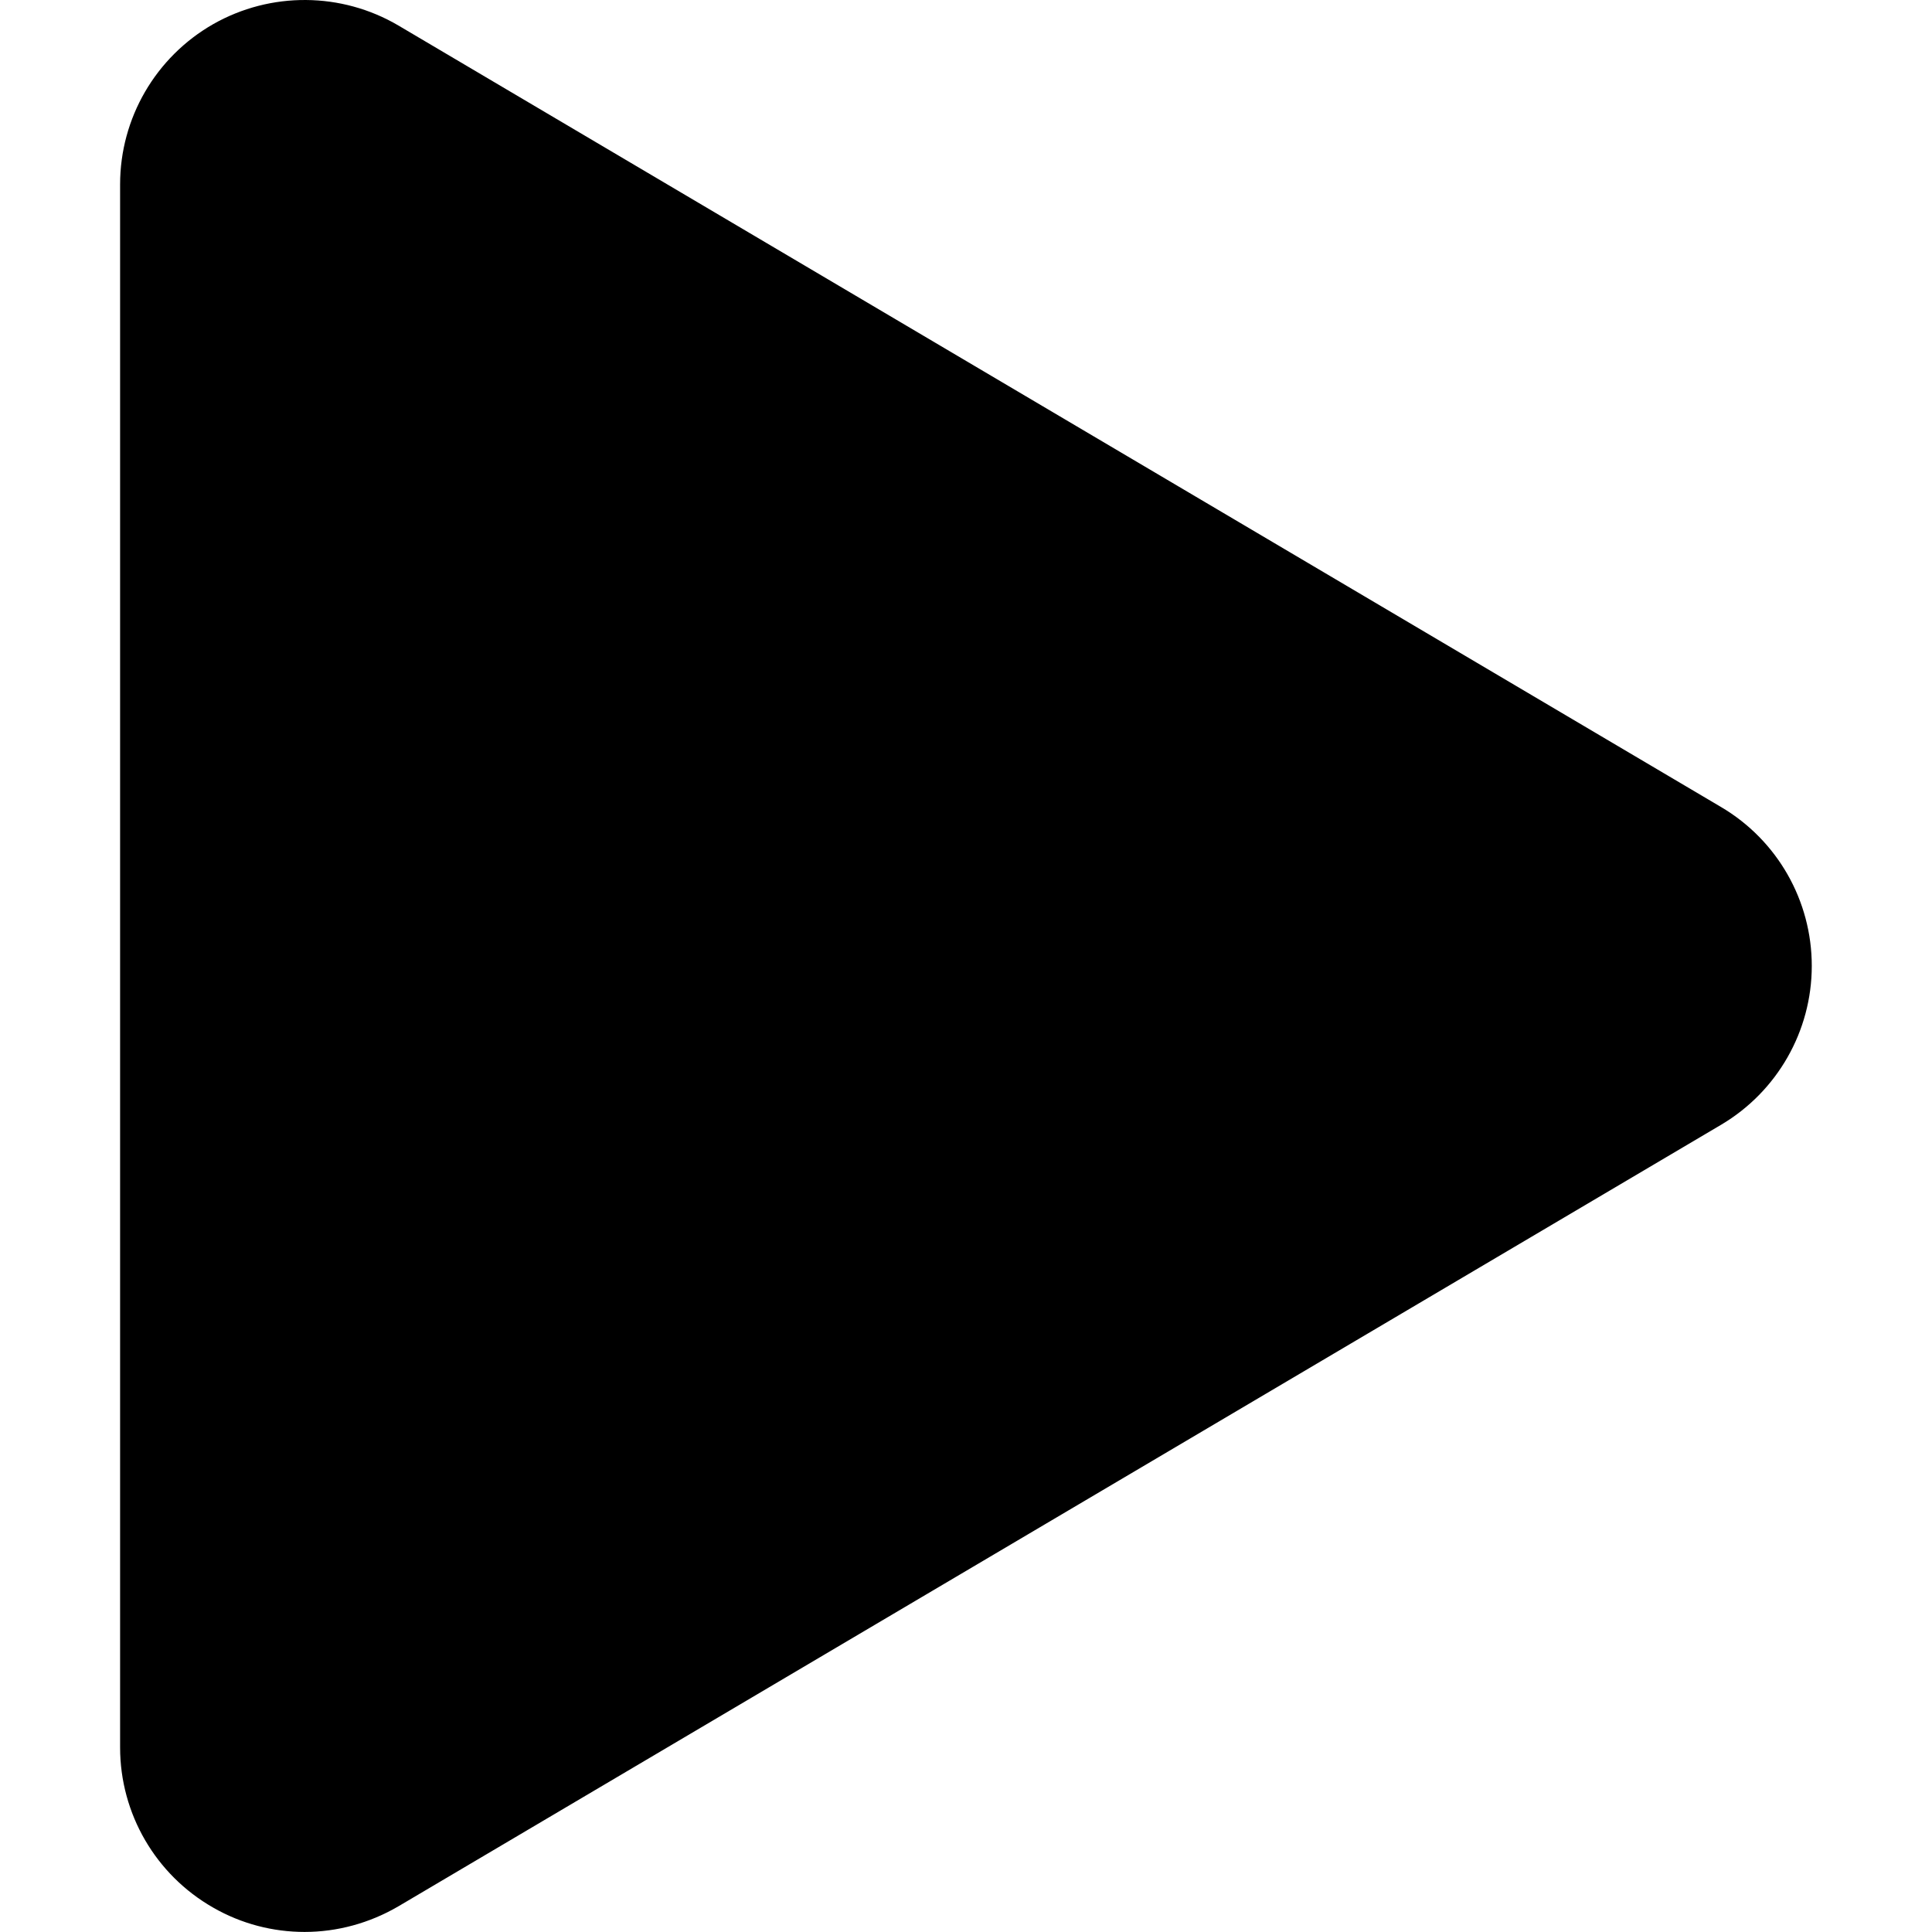
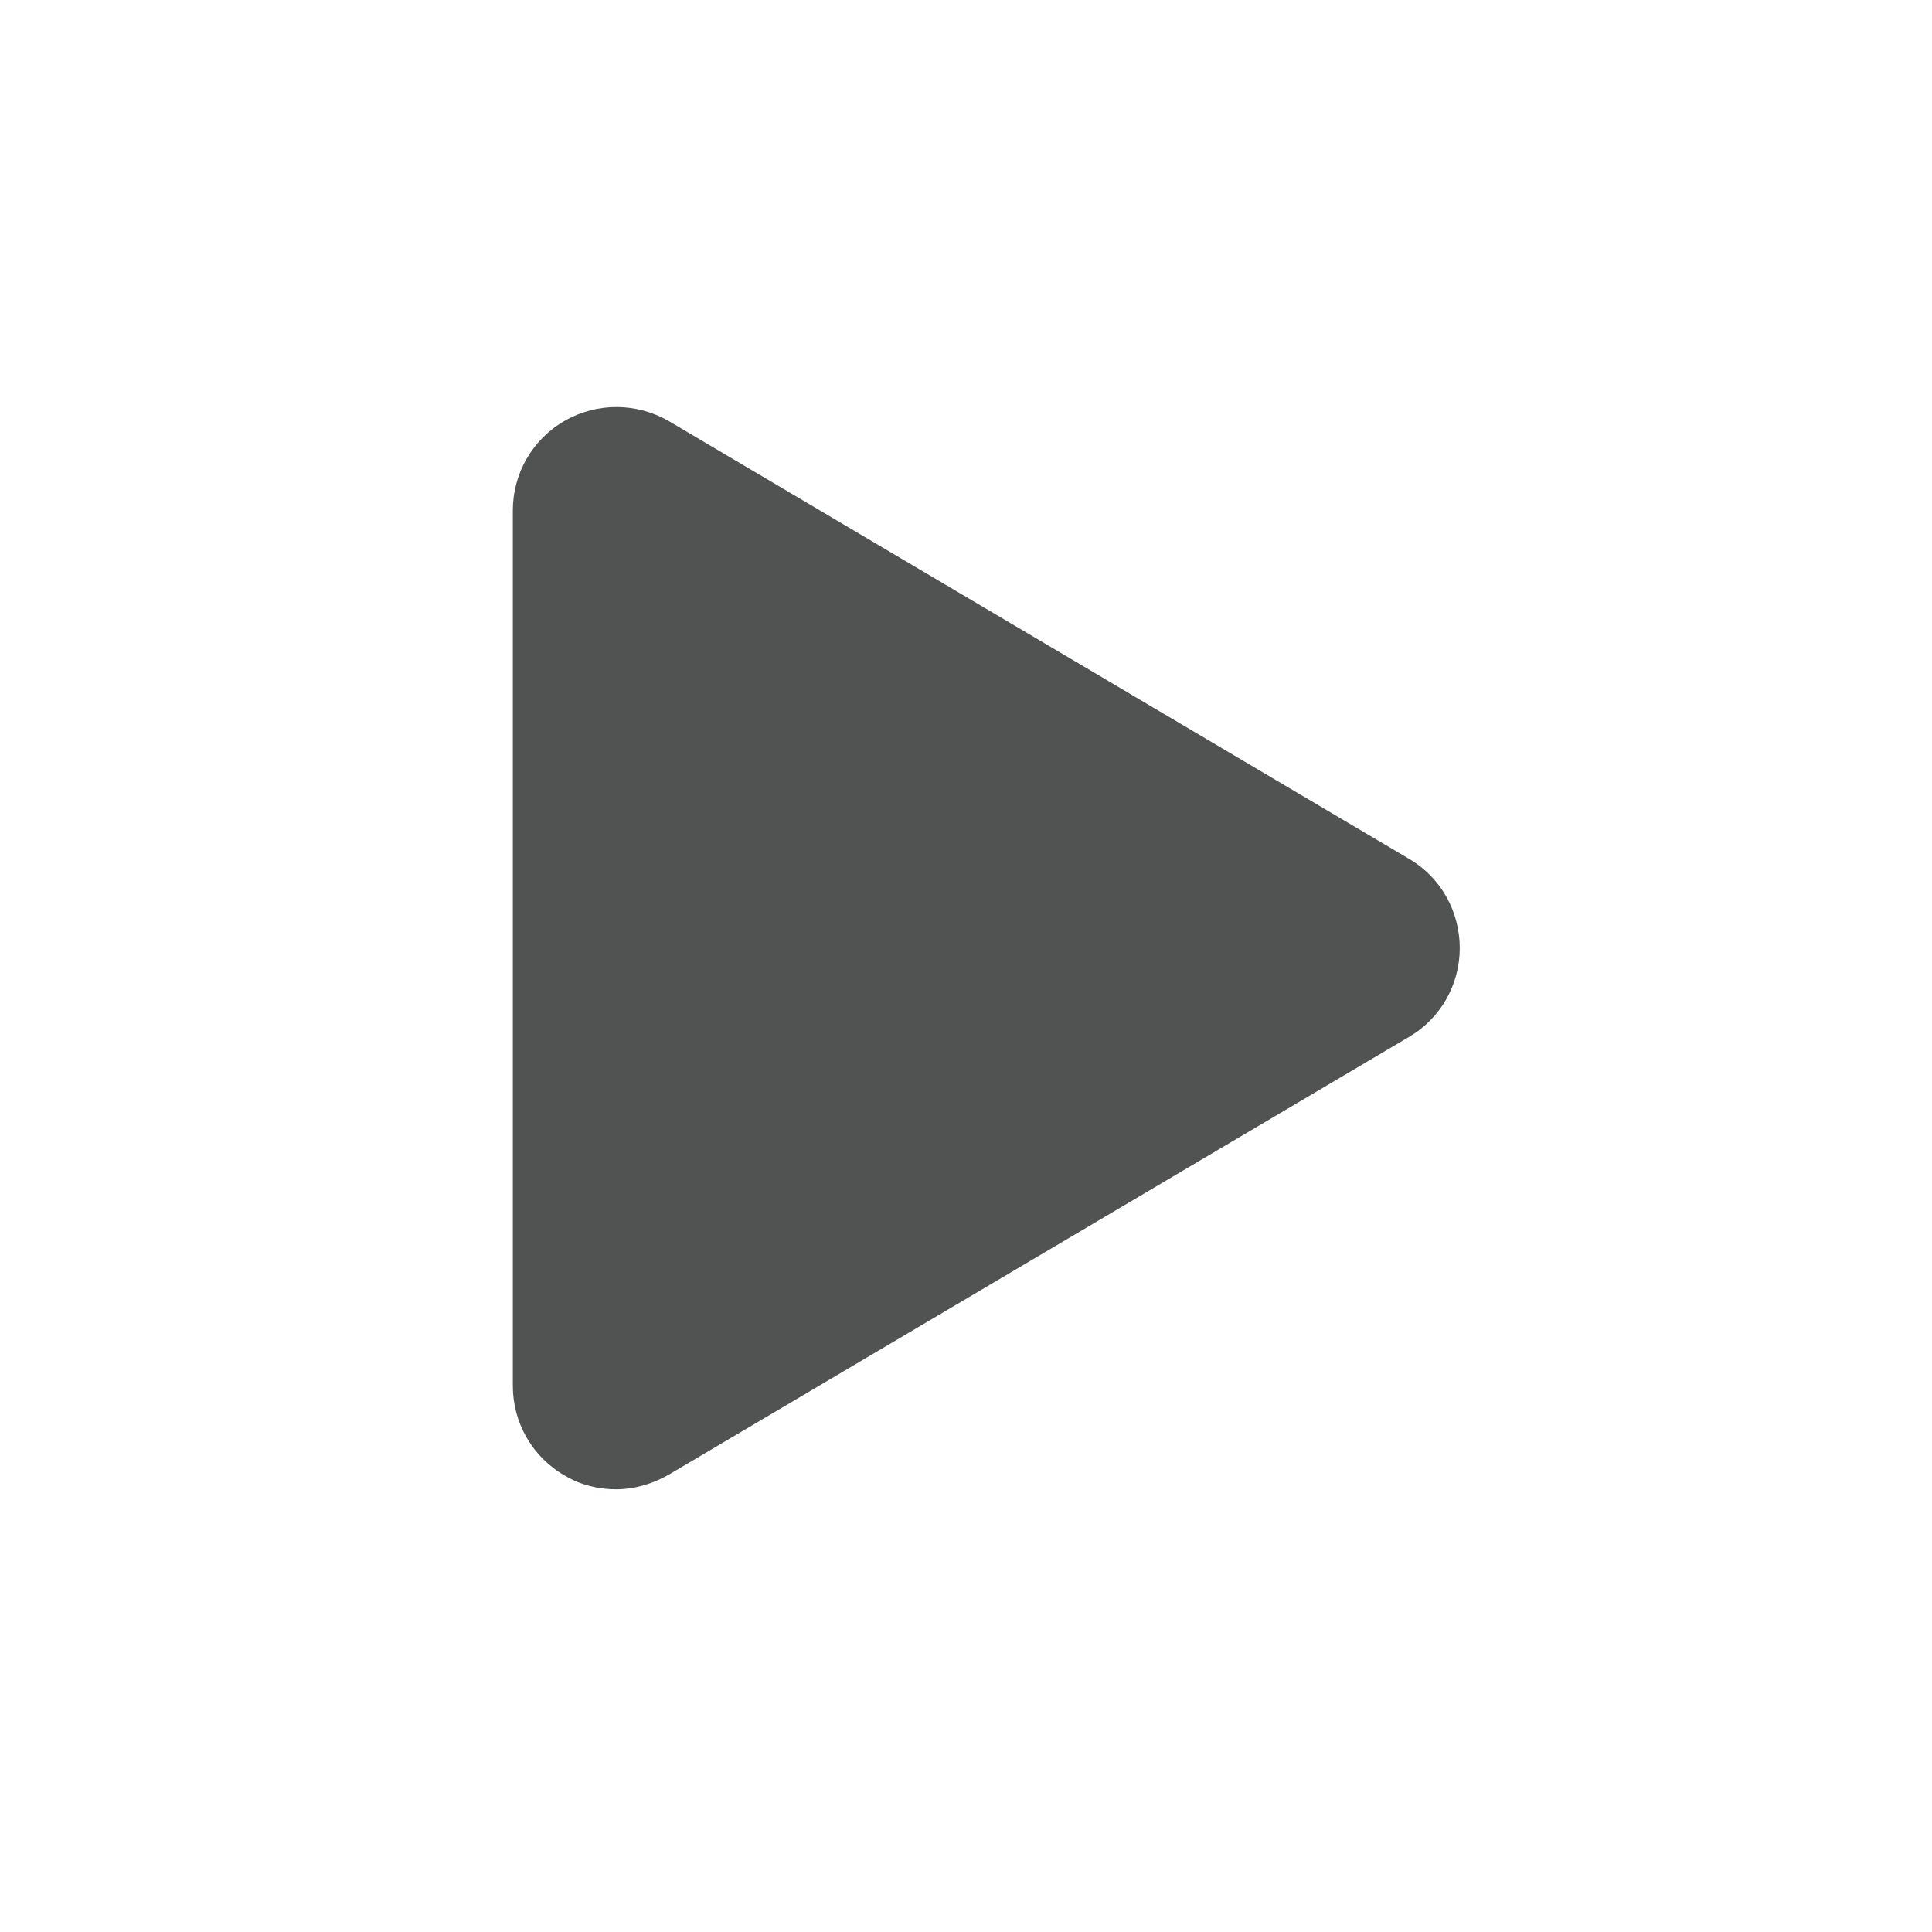
- <svg xmlns="http://www.w3.org/2000/svg" version="1.1" id="Capa_1" x="0px" y="0px" width="31.417px" height="31.416px" viewBox="0 0 31.417 31.416" style="enable-background:new 0 0 31.417 31.416;" xml:space="preserve">
+ <svg xmlns="http://www.w3.org/2000/svg" version="1.1" id="Capa_1" x="0px" y="0px" viewBox="0 0 31.42 31.42" style="enable-background:new 0 0 31.42 31.42;" xml:space="preserve">
+   <style type="text/css">
+ 	.st0{fill:#515252;}
+ </style>
  <g>
-     <path d="M29.462,15.707c0,1.061-0.562,2.043-1.474,2.583L6.479,30.999c-0.47,0.275-0.998,0.417-1.526,0.417   c-0.513,0-1.026-0.131-1.487-0.396c-0.936-0.534-1.513-1.527-1.513-2.604V2.998c0-1.077,0.578-2.07,1.513-2.605   C4.402-0.139,5.553-0.13,6.479,0.415l21.509,12.709C28.903,13.664,29.462,14.646,29.462,15.707z" />
+     <path class="st0" d="M23.74,15.42c0,0.59-0.31,1.14-0.82,1.44l-12.04,7.12c-0.26,0.15-0.56,0.24-0.86,0.24   c-0.29,0-0.58-0.07-0.83-0.22c-0.53-0.3-0.85-0.86-0.85-1.46V8.3c0-0.6,0.32-1.16,0.85-1.46c0.53-0.3,1.17-0.29,1.69,0.01   l12.04,7.12C23.43,14.27,23.74,14.82,23.74,15.42z" />
  </g>
-   <g>
- </g>
-   <g>
- </g>
-   <g>
- </g>
-   <g>
- </g>
-   <g>
- </g>
-   <g>
- </g>
-   <g>
- </g>
-   <g>
- </g>
-   <g>
- </g>
-   <g>
- </g>
-   <g>
- </g>
-   <g>
- </g>
-   <g>
- </g>
-   <g>
- </g>
-   <g>
- </g>
</svg>
